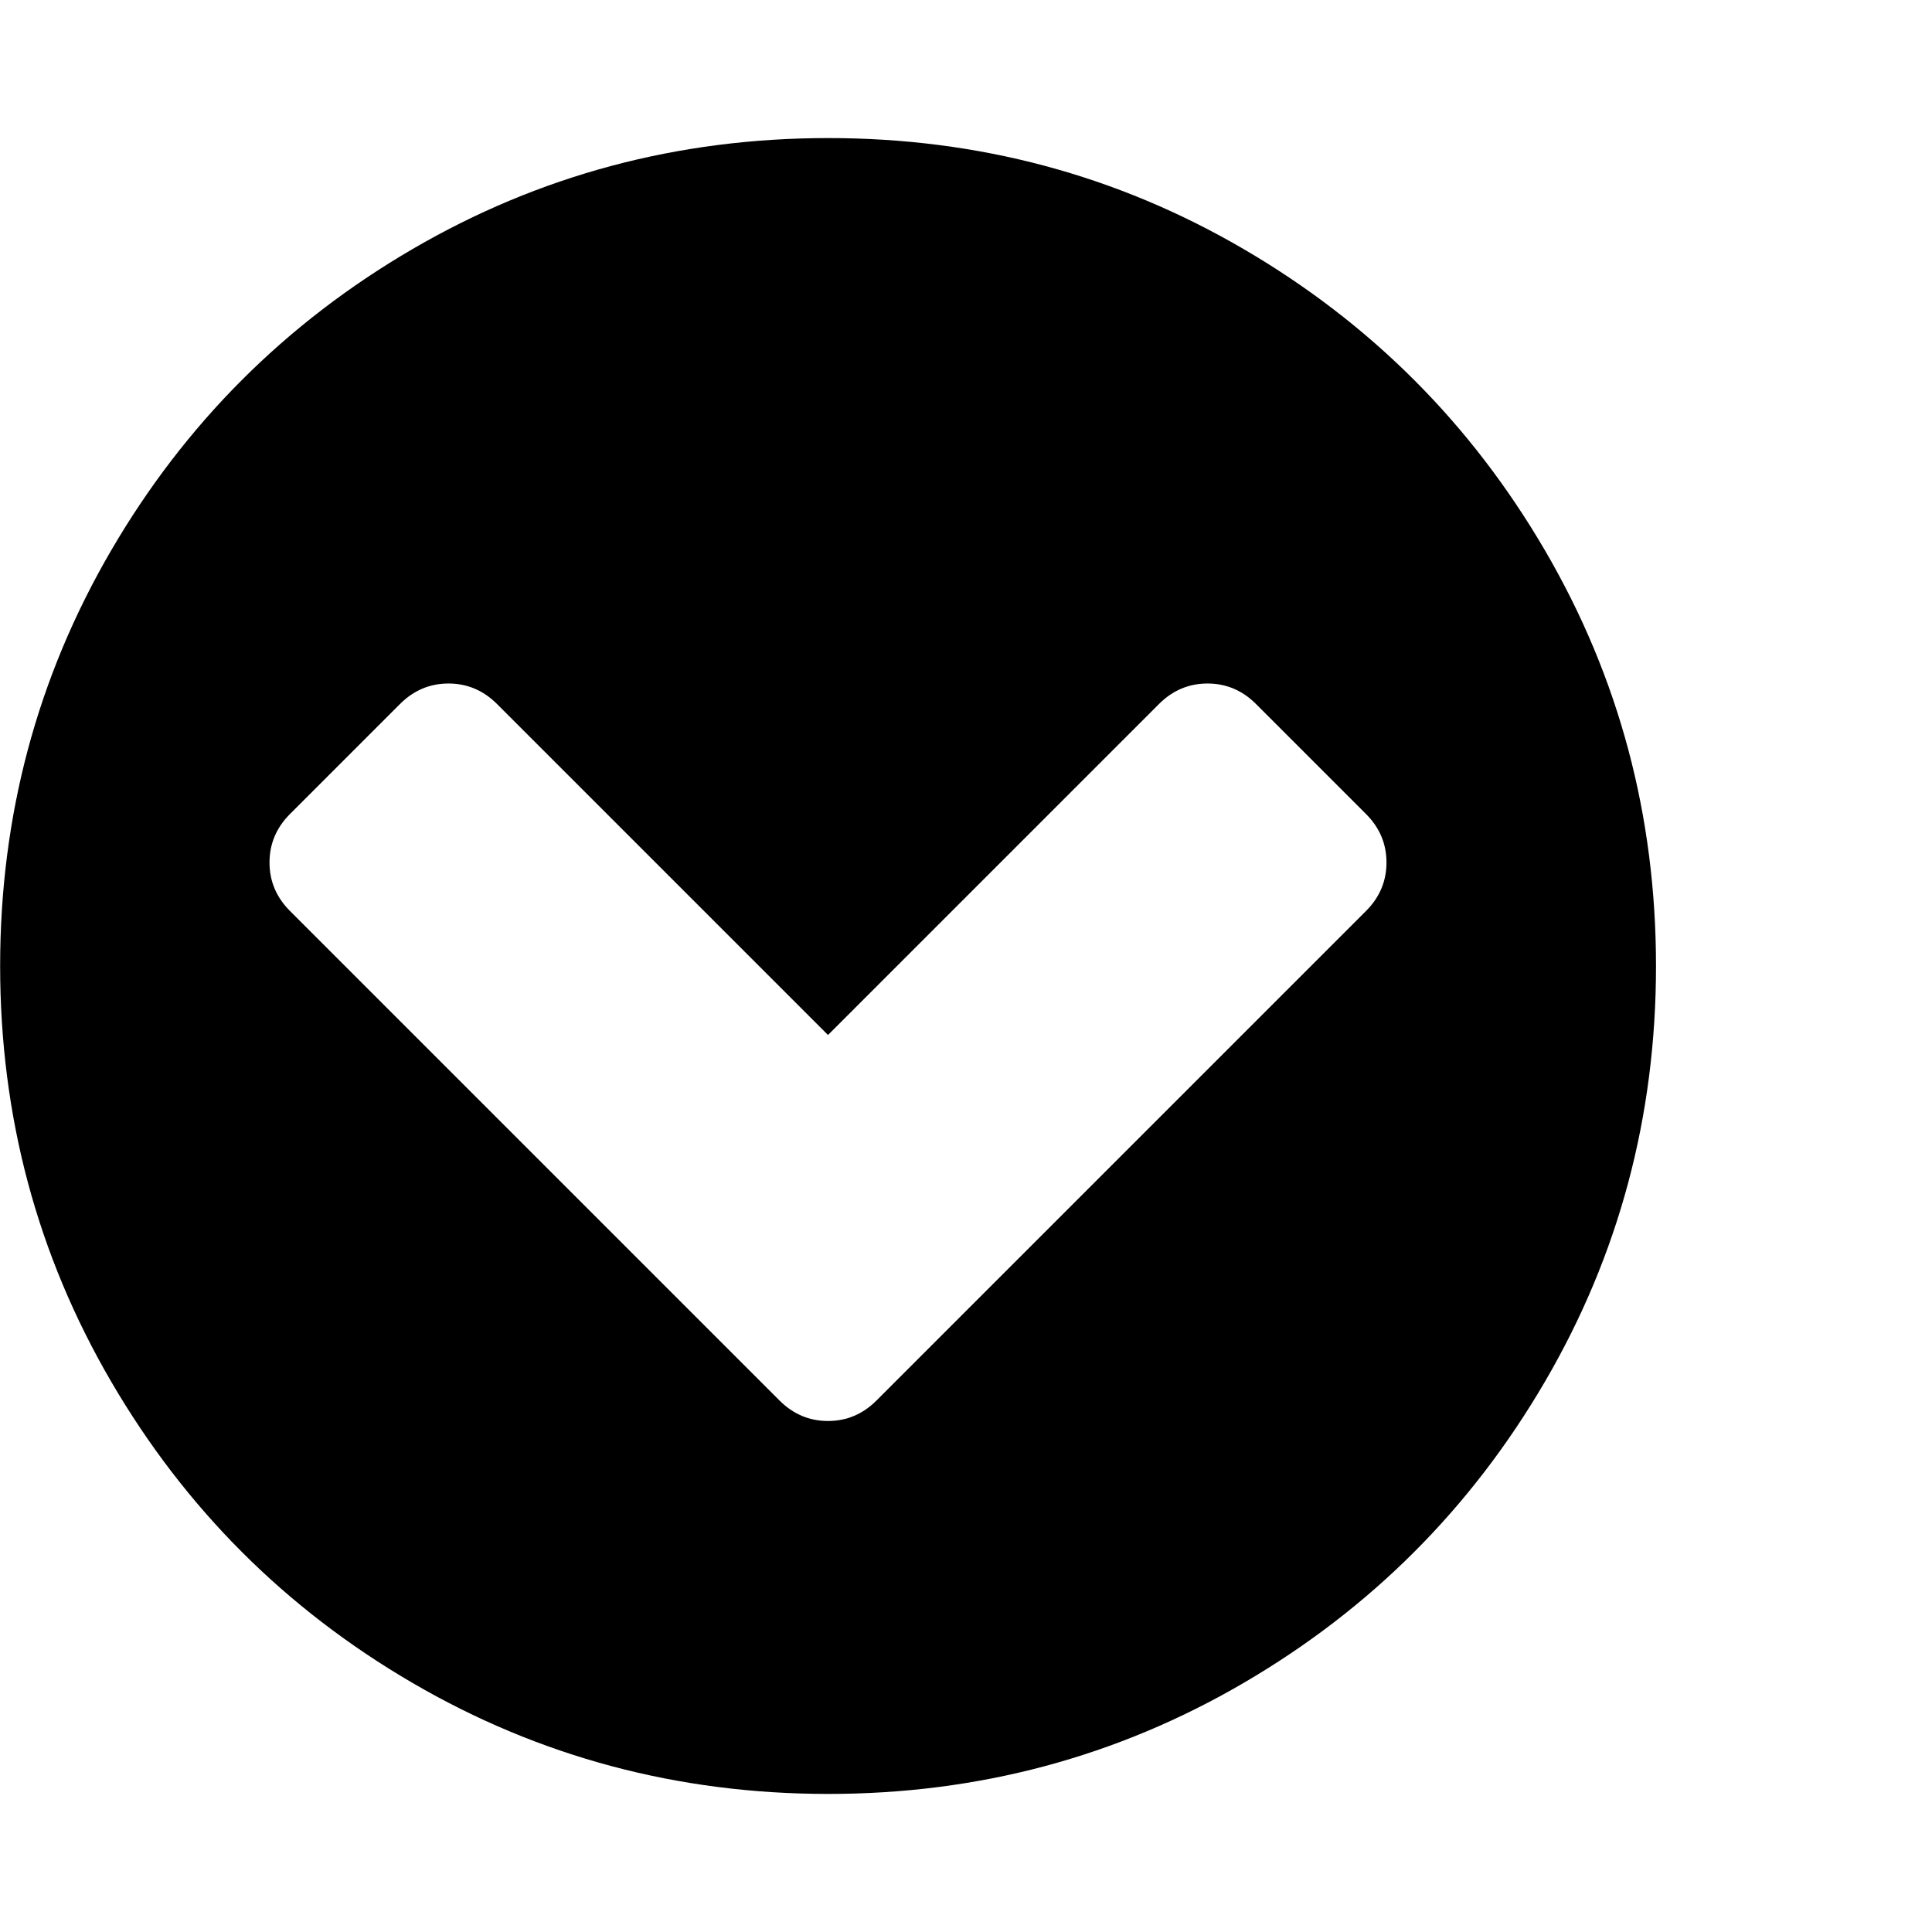
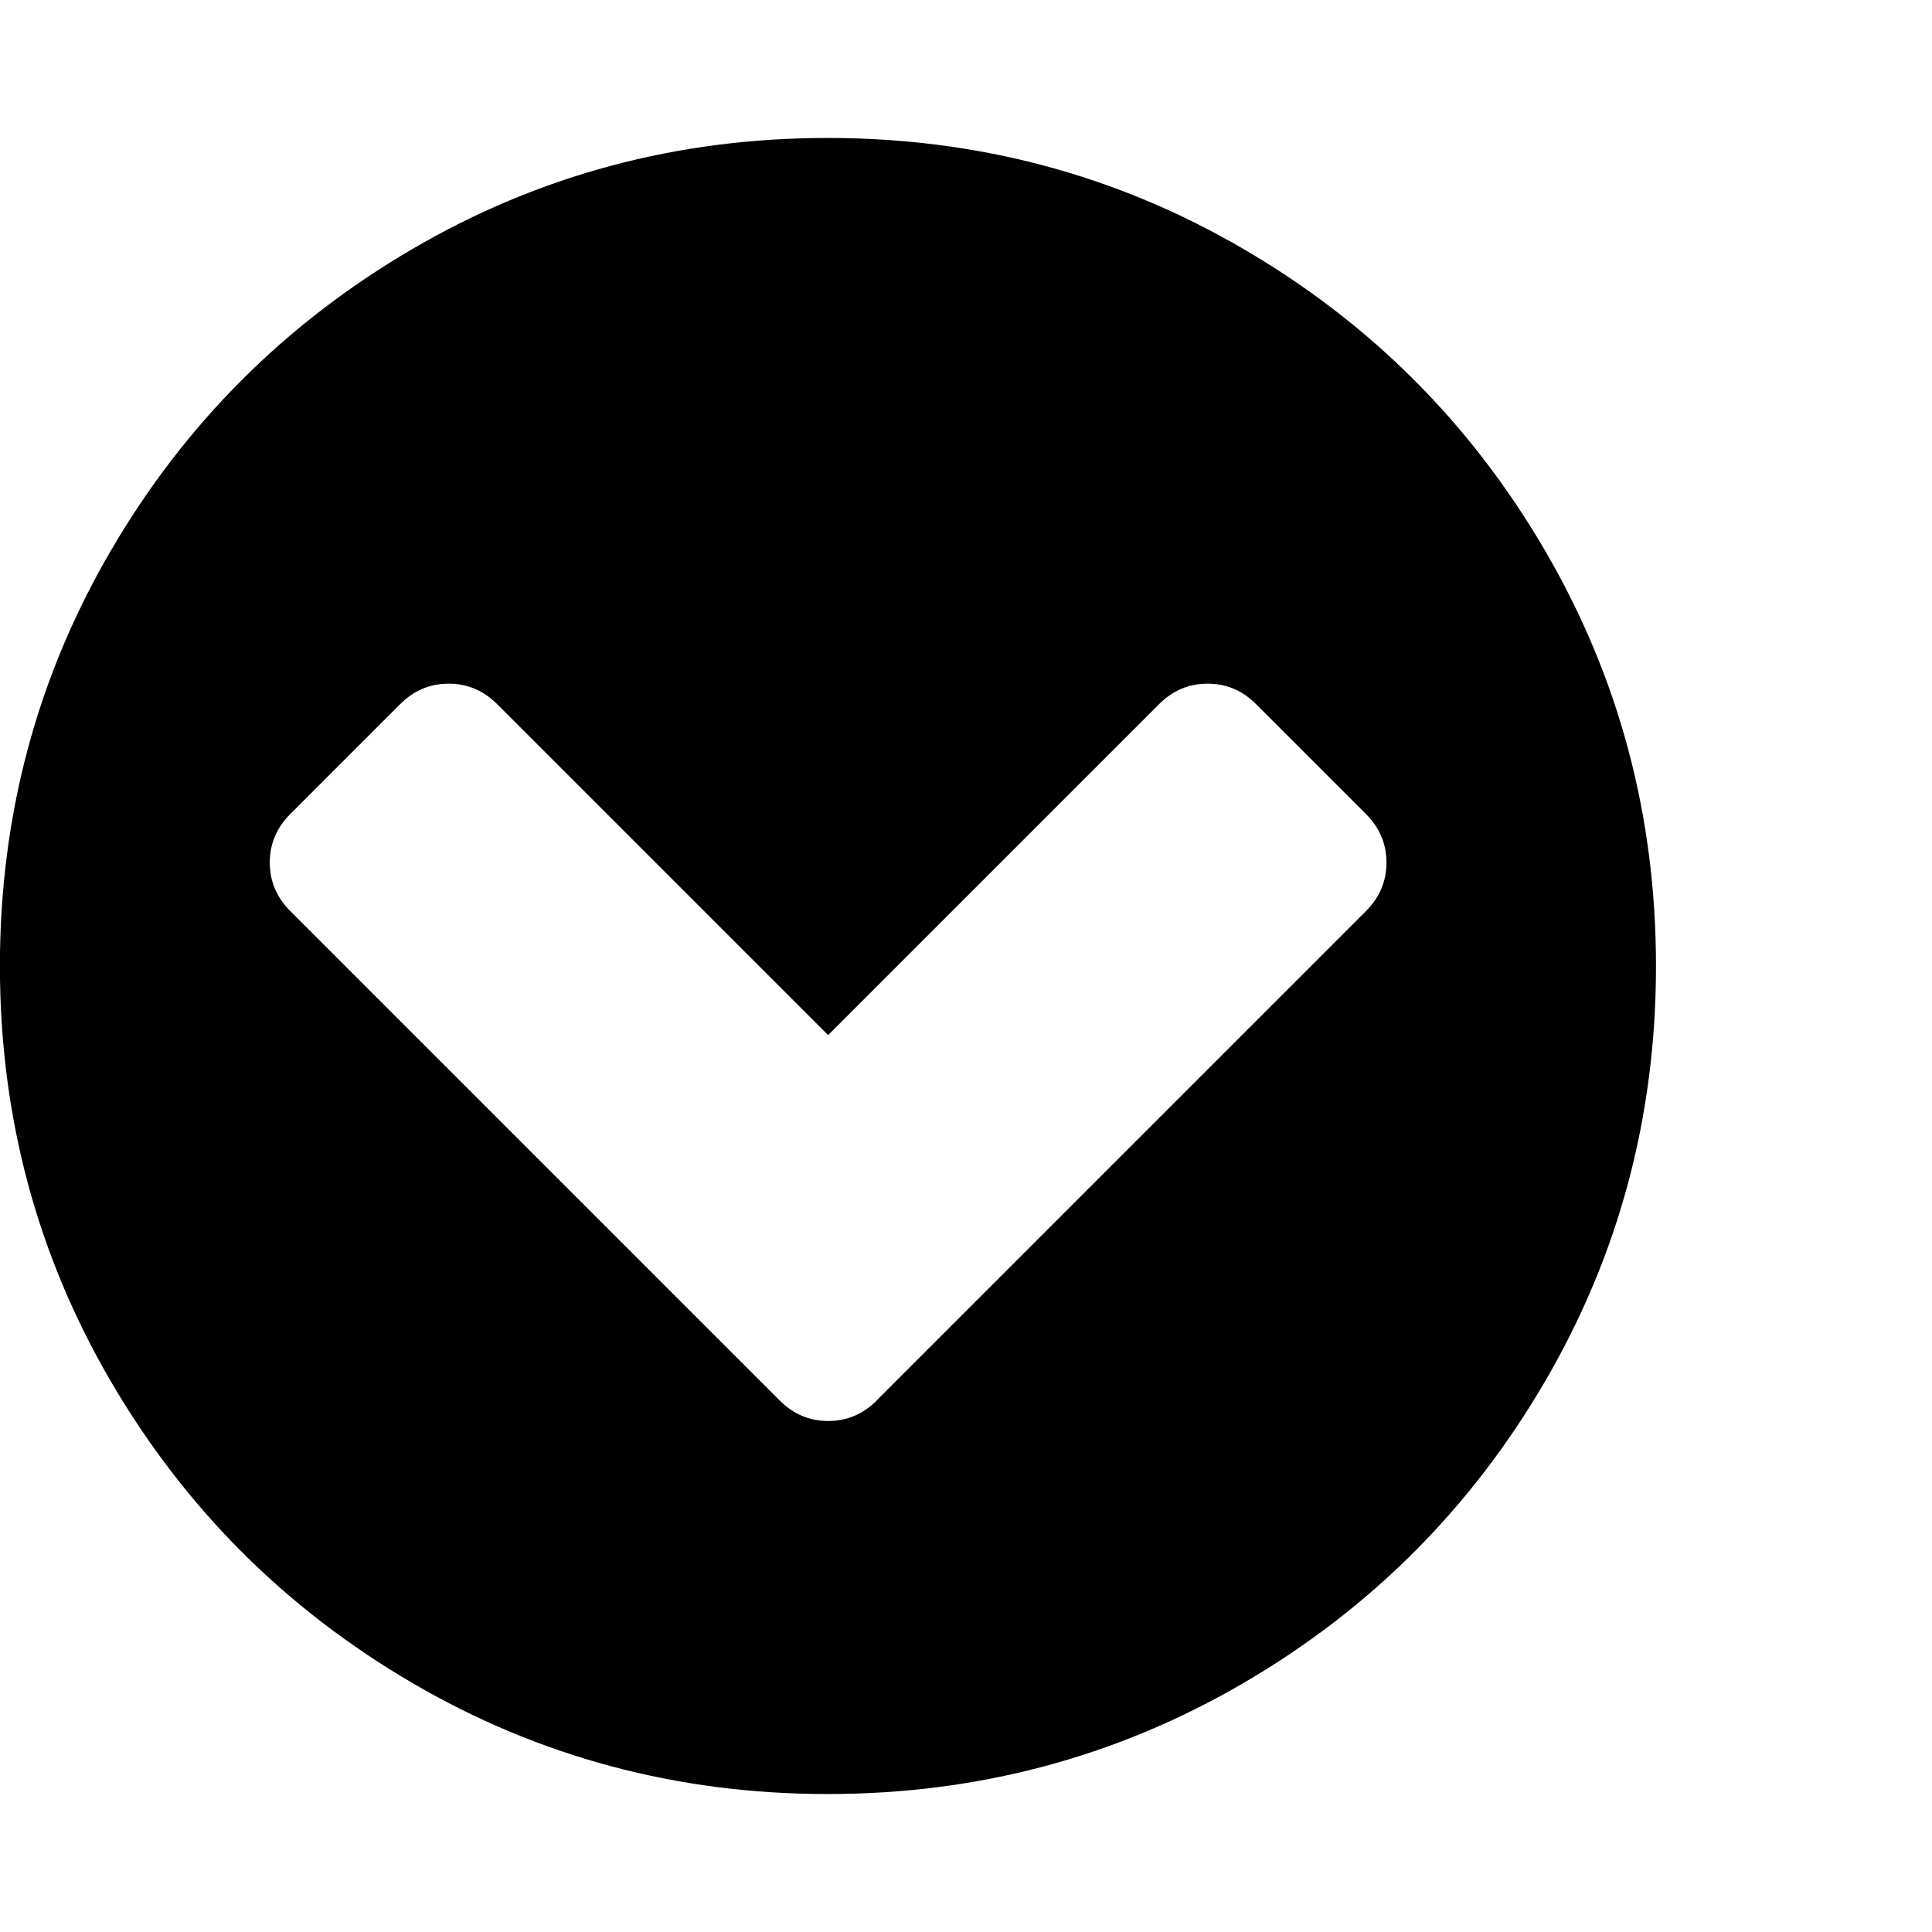
- <svg xmlns="http://www.w3.org/2000/svg" version="1.1" width="28" height="28" viewBox="0 0 28 28">
-   <path d="M12.703 20.297l7.094-7.094q0.297-0.297 0.297-0.703t-0.297-0.703l-1.594-1.594q-0.297-0.297-0.703-0.297t-0.703 0.297l-4.797 4.797-4.797-4.797q-0.297-0.297-0.703-0.297t-0.703 0.297l-1.594 1.594q-0.297 0.297-0.297 0.703t0.297 0.703l7.094 7.094q0.297 0.297 0.703 0.297t0.703-0.297zM24 14q0 3.266-1.609 6.023t-4.367 4.367-6.023 1.609-6.023-1.609-4.367-4.367-1.609-6.023 1.609-6.023 4.367-4.367 6.023-1.609 6.023 1.609 4.367 4.367 1.609 6.023z" fill="#000000" />
+ <svg xmlns="http://www.w3.org/2000/svg" version="1.1" width="22" height="22" viewBox="0 0 22 22">
+   <path d="M9.981 15.948l5.574-5.574q0.233-0.233 0.233-0.552t-0.233-0.552l-1.252-1.252q-0.233-0.233-0.552-0.233t-0.552 0.233l-3.769 3.769-3.769-3.769q-0.233-0.233-0.552-0.233t-0.552 0.233l-1.252 1.252q-0.233 0.233-0.233 0.552t0.233 0.552l5.574 5.574q0.233 0.233 0.552 0.233t0.552-0.233zM18.857 11q0 2.566-1.265 4.733t-3.431 3.431-4.733 1.265-4.733-1.265-3.431-3.431-1.265-4.733 1.265-4.733 3.431-3.431 4.733-1.265 4.733 1.265 3.431 3.431 1.265 4.733z" fill="#000000" />
</svg>
